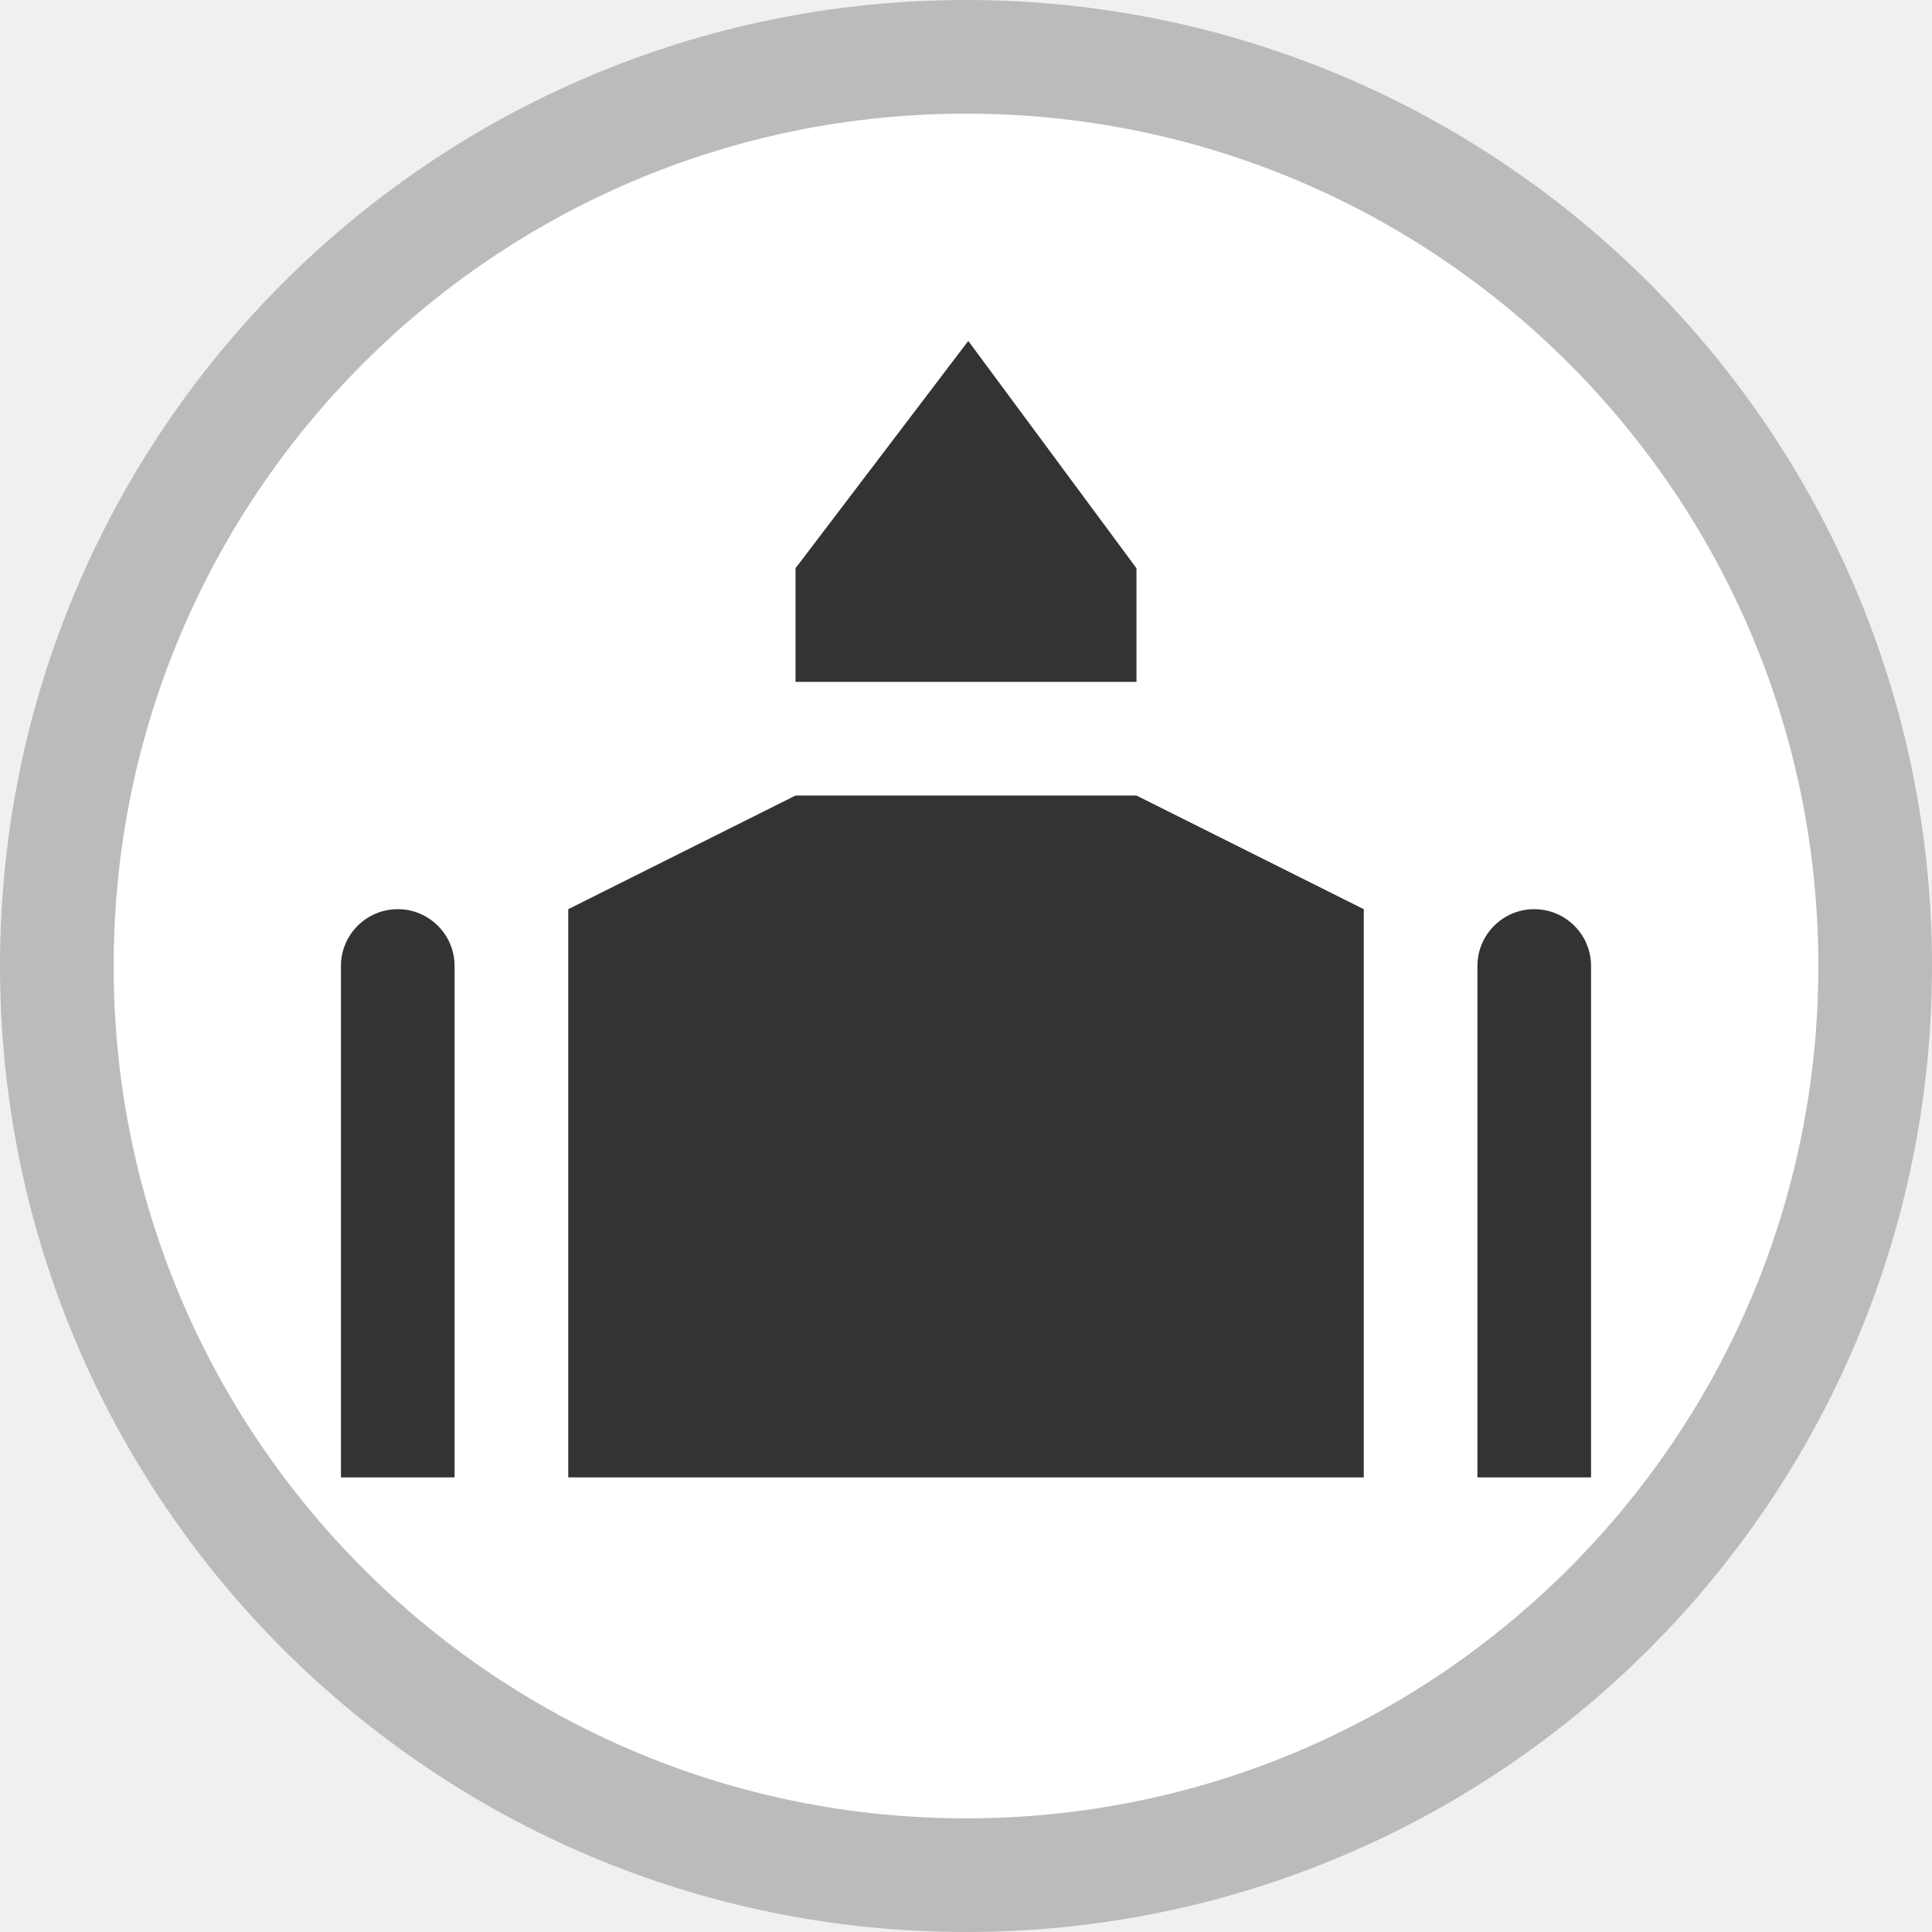
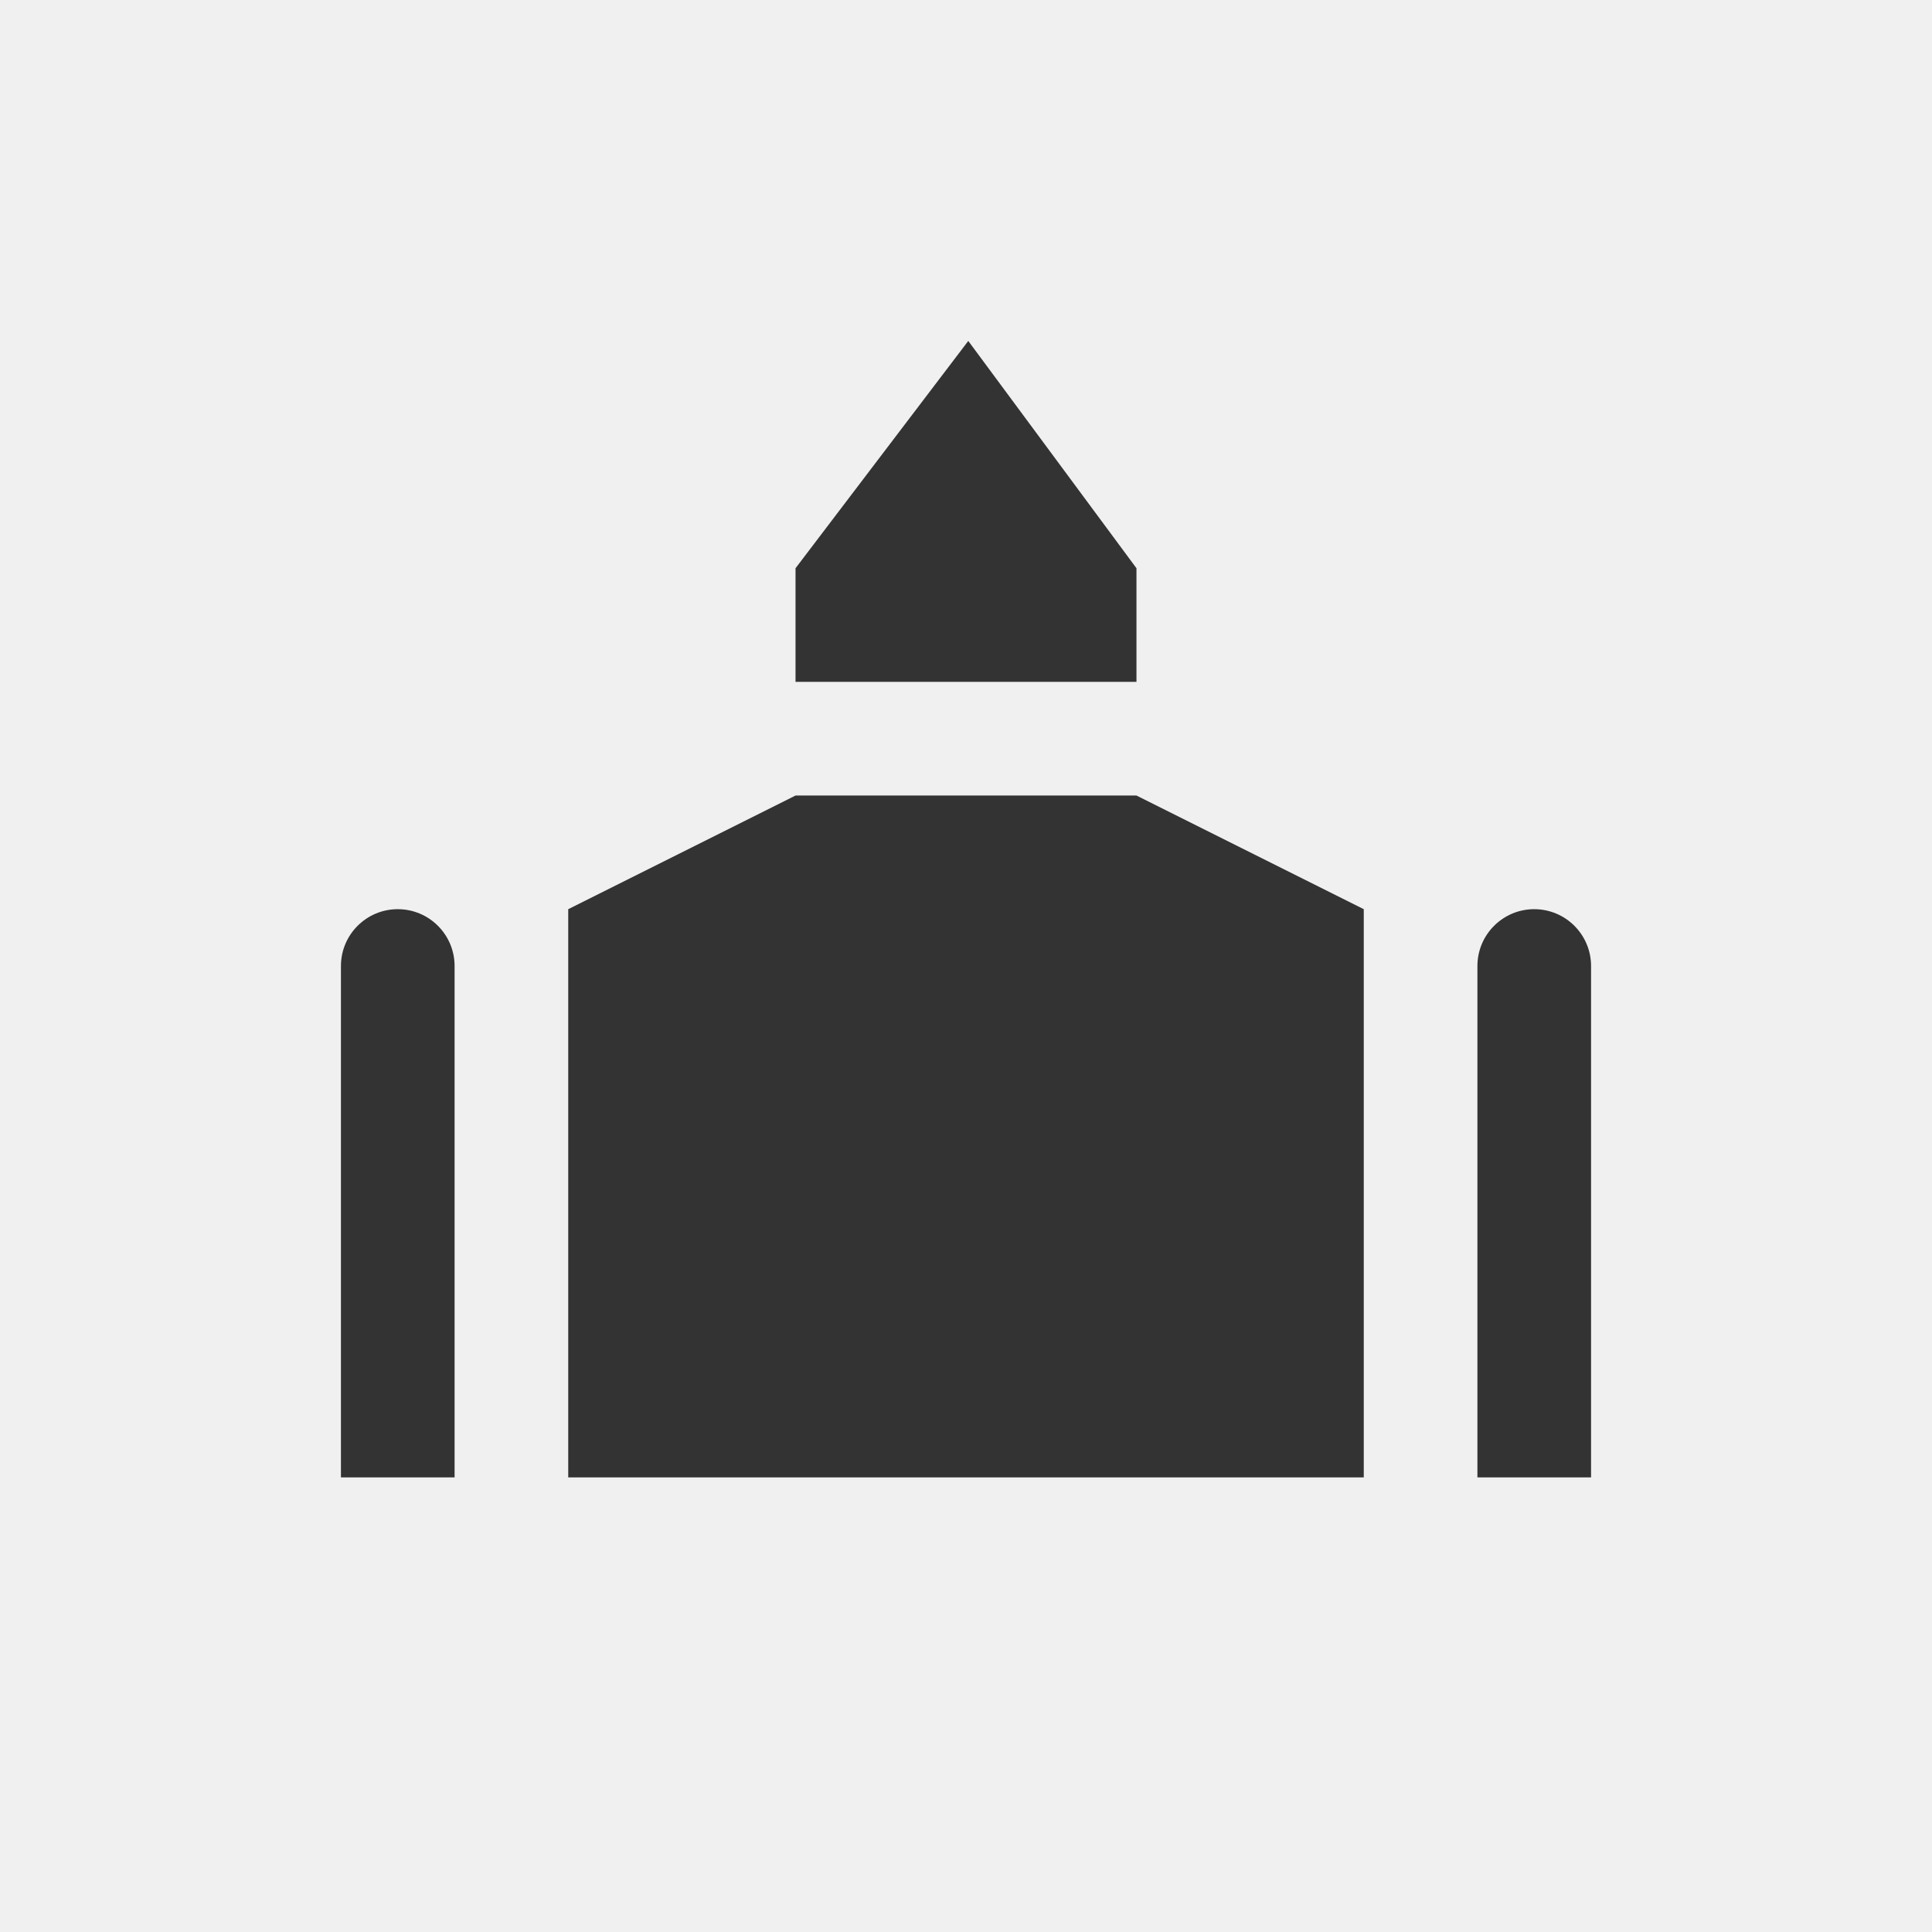
<svg xmlns="http://www.w3.org/2000/svg" viewBox="0 0 17 17" height="17" width="17">
  <rect fill="none" x="0" y="0" width="17" height="17" />
-   <rect x="1" y="1" rx="7.5" ry="7.5" width="15" height="15" stroke="#bbb" style="stroke-linejoin:round;stroke-miterlimit:4;" fill="#bbb" stroke-width="2" />
-   <rect x="1" y="1" width="15" height="15" rx="7.5" ry="7.5" fill="#fff" />
  <path fill="#333" transform="translate(3 3)" d="M5.52,0L4,2v1h3V2L5.52,0z M4,4L2,5v5h7V5L7,4H4z M11,5.5V10h-1V5.5C10,5.224,10.224,5,10.5,5S11,5.224,11,5.5z M1,5.5  V10H0V5.5C0,5.224,0.224,5,0.5,5S1,5.224,1,5.5z" />
</svg>
